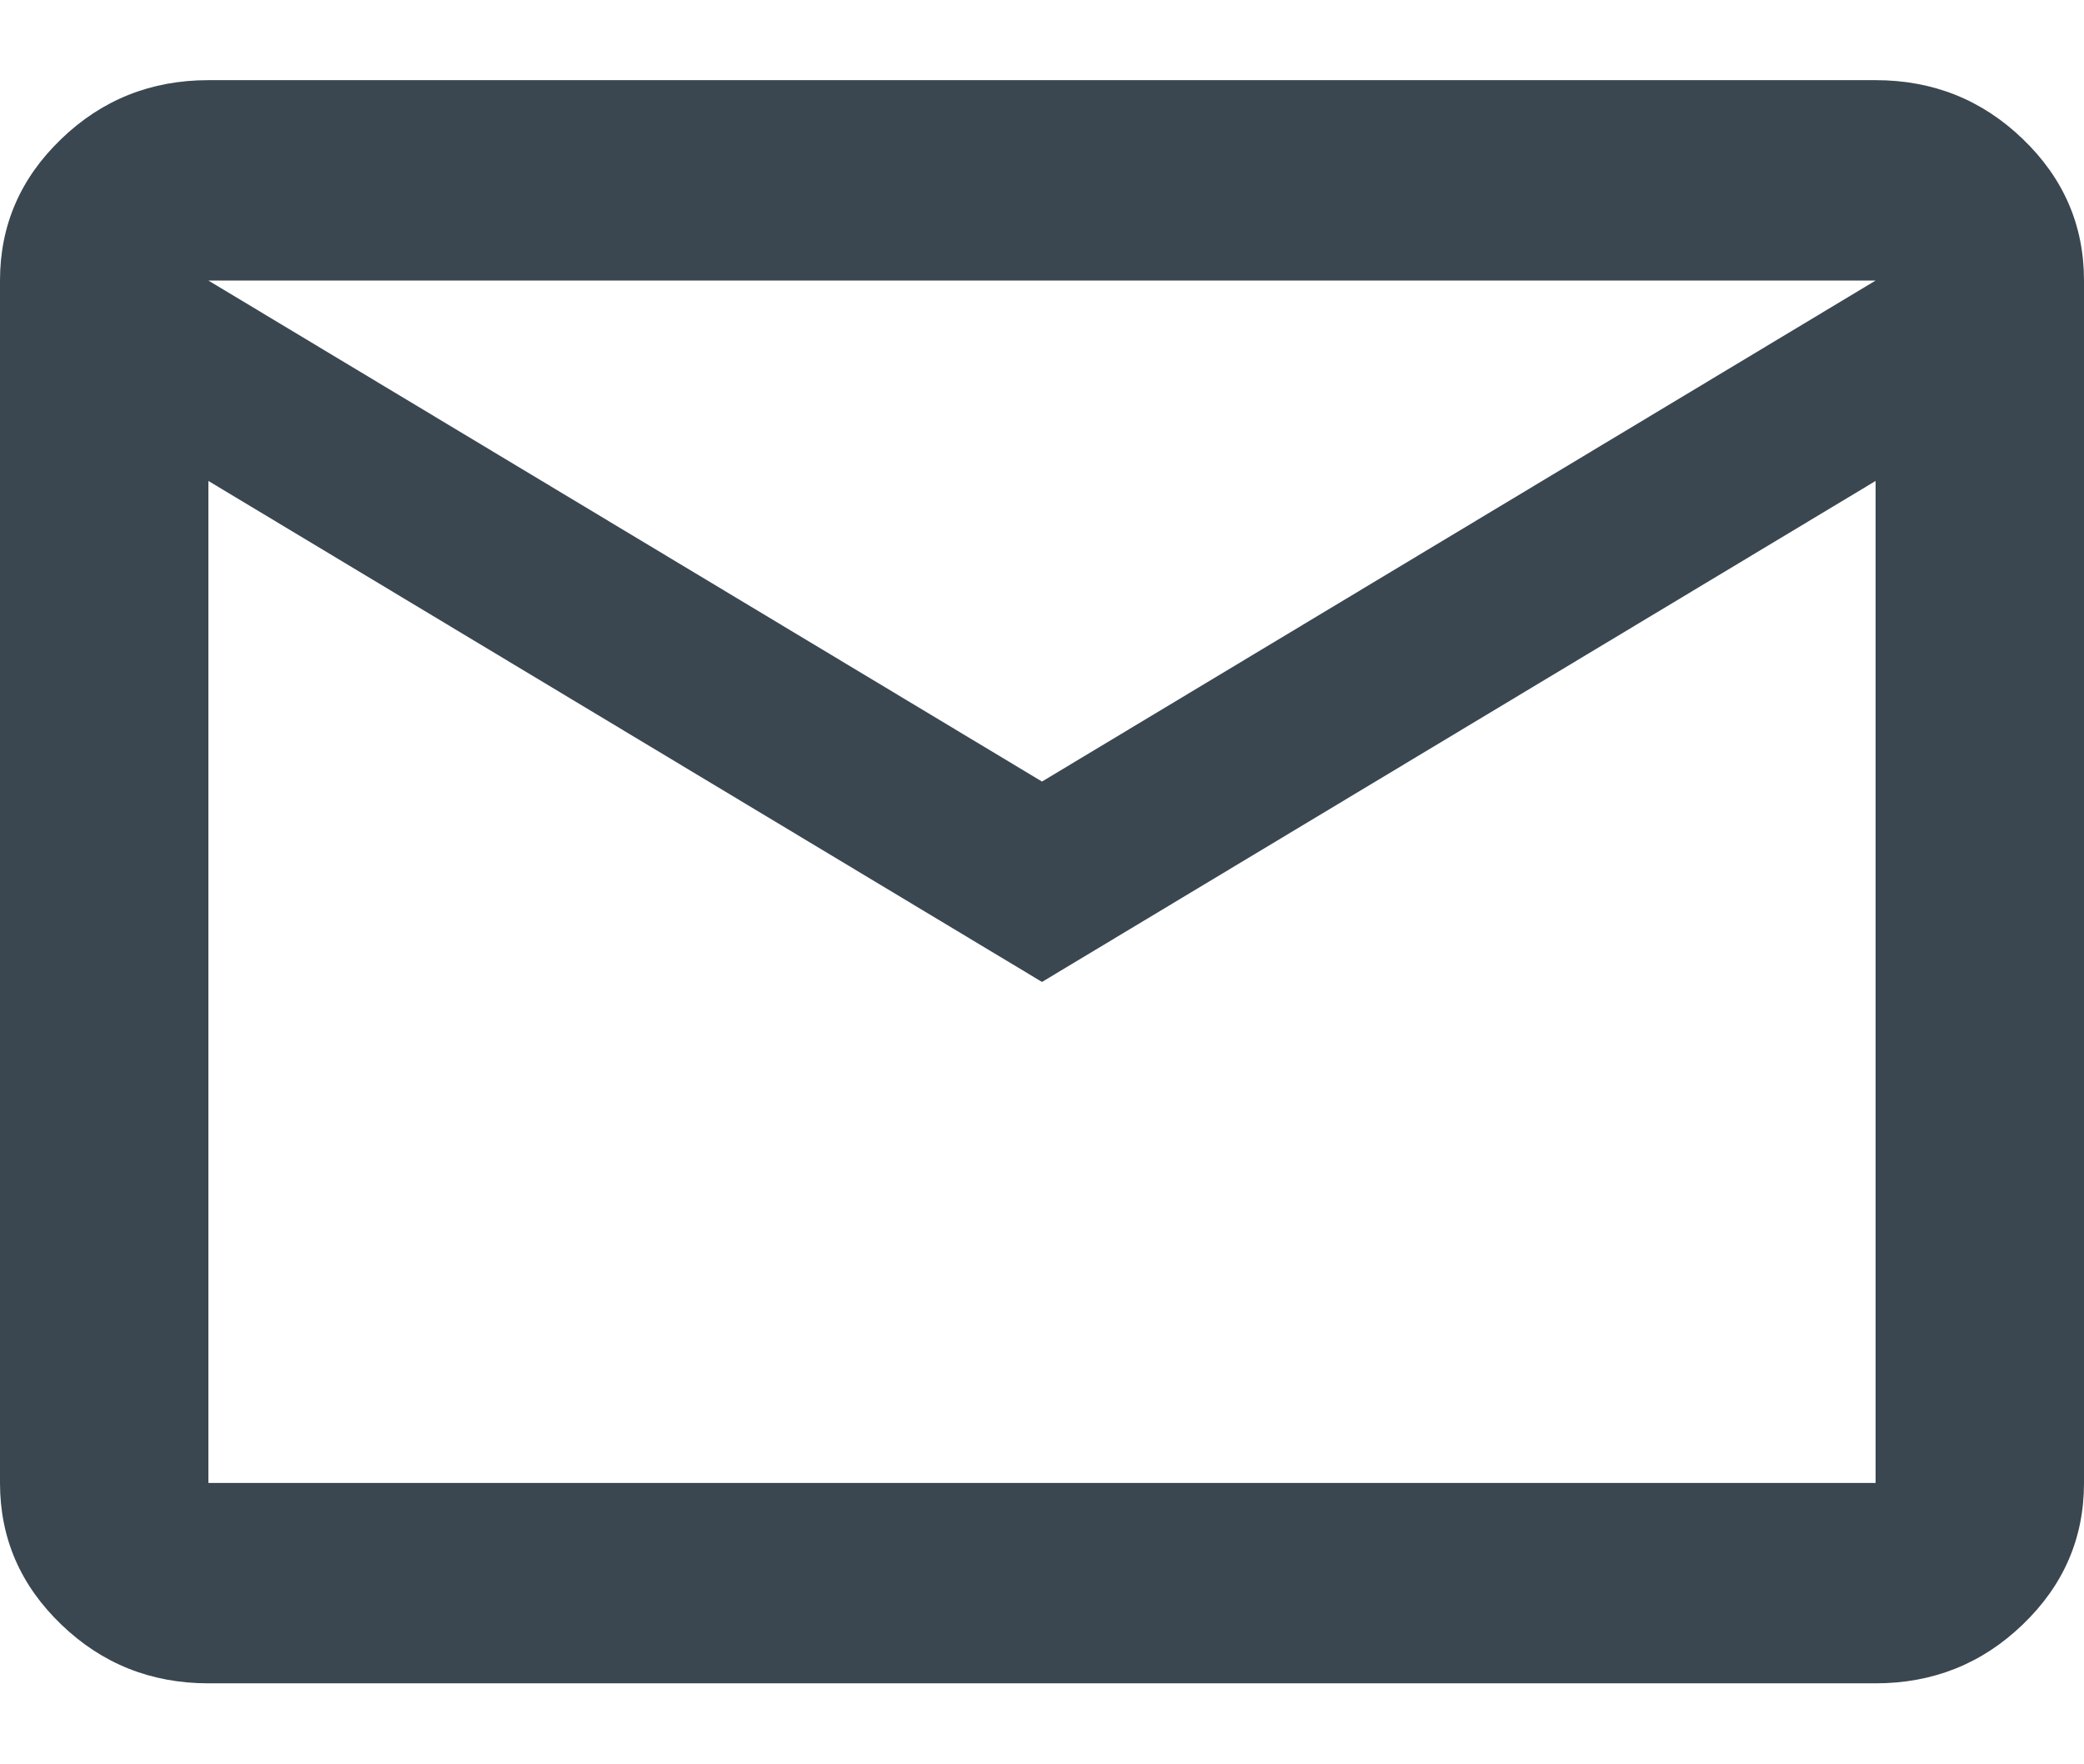
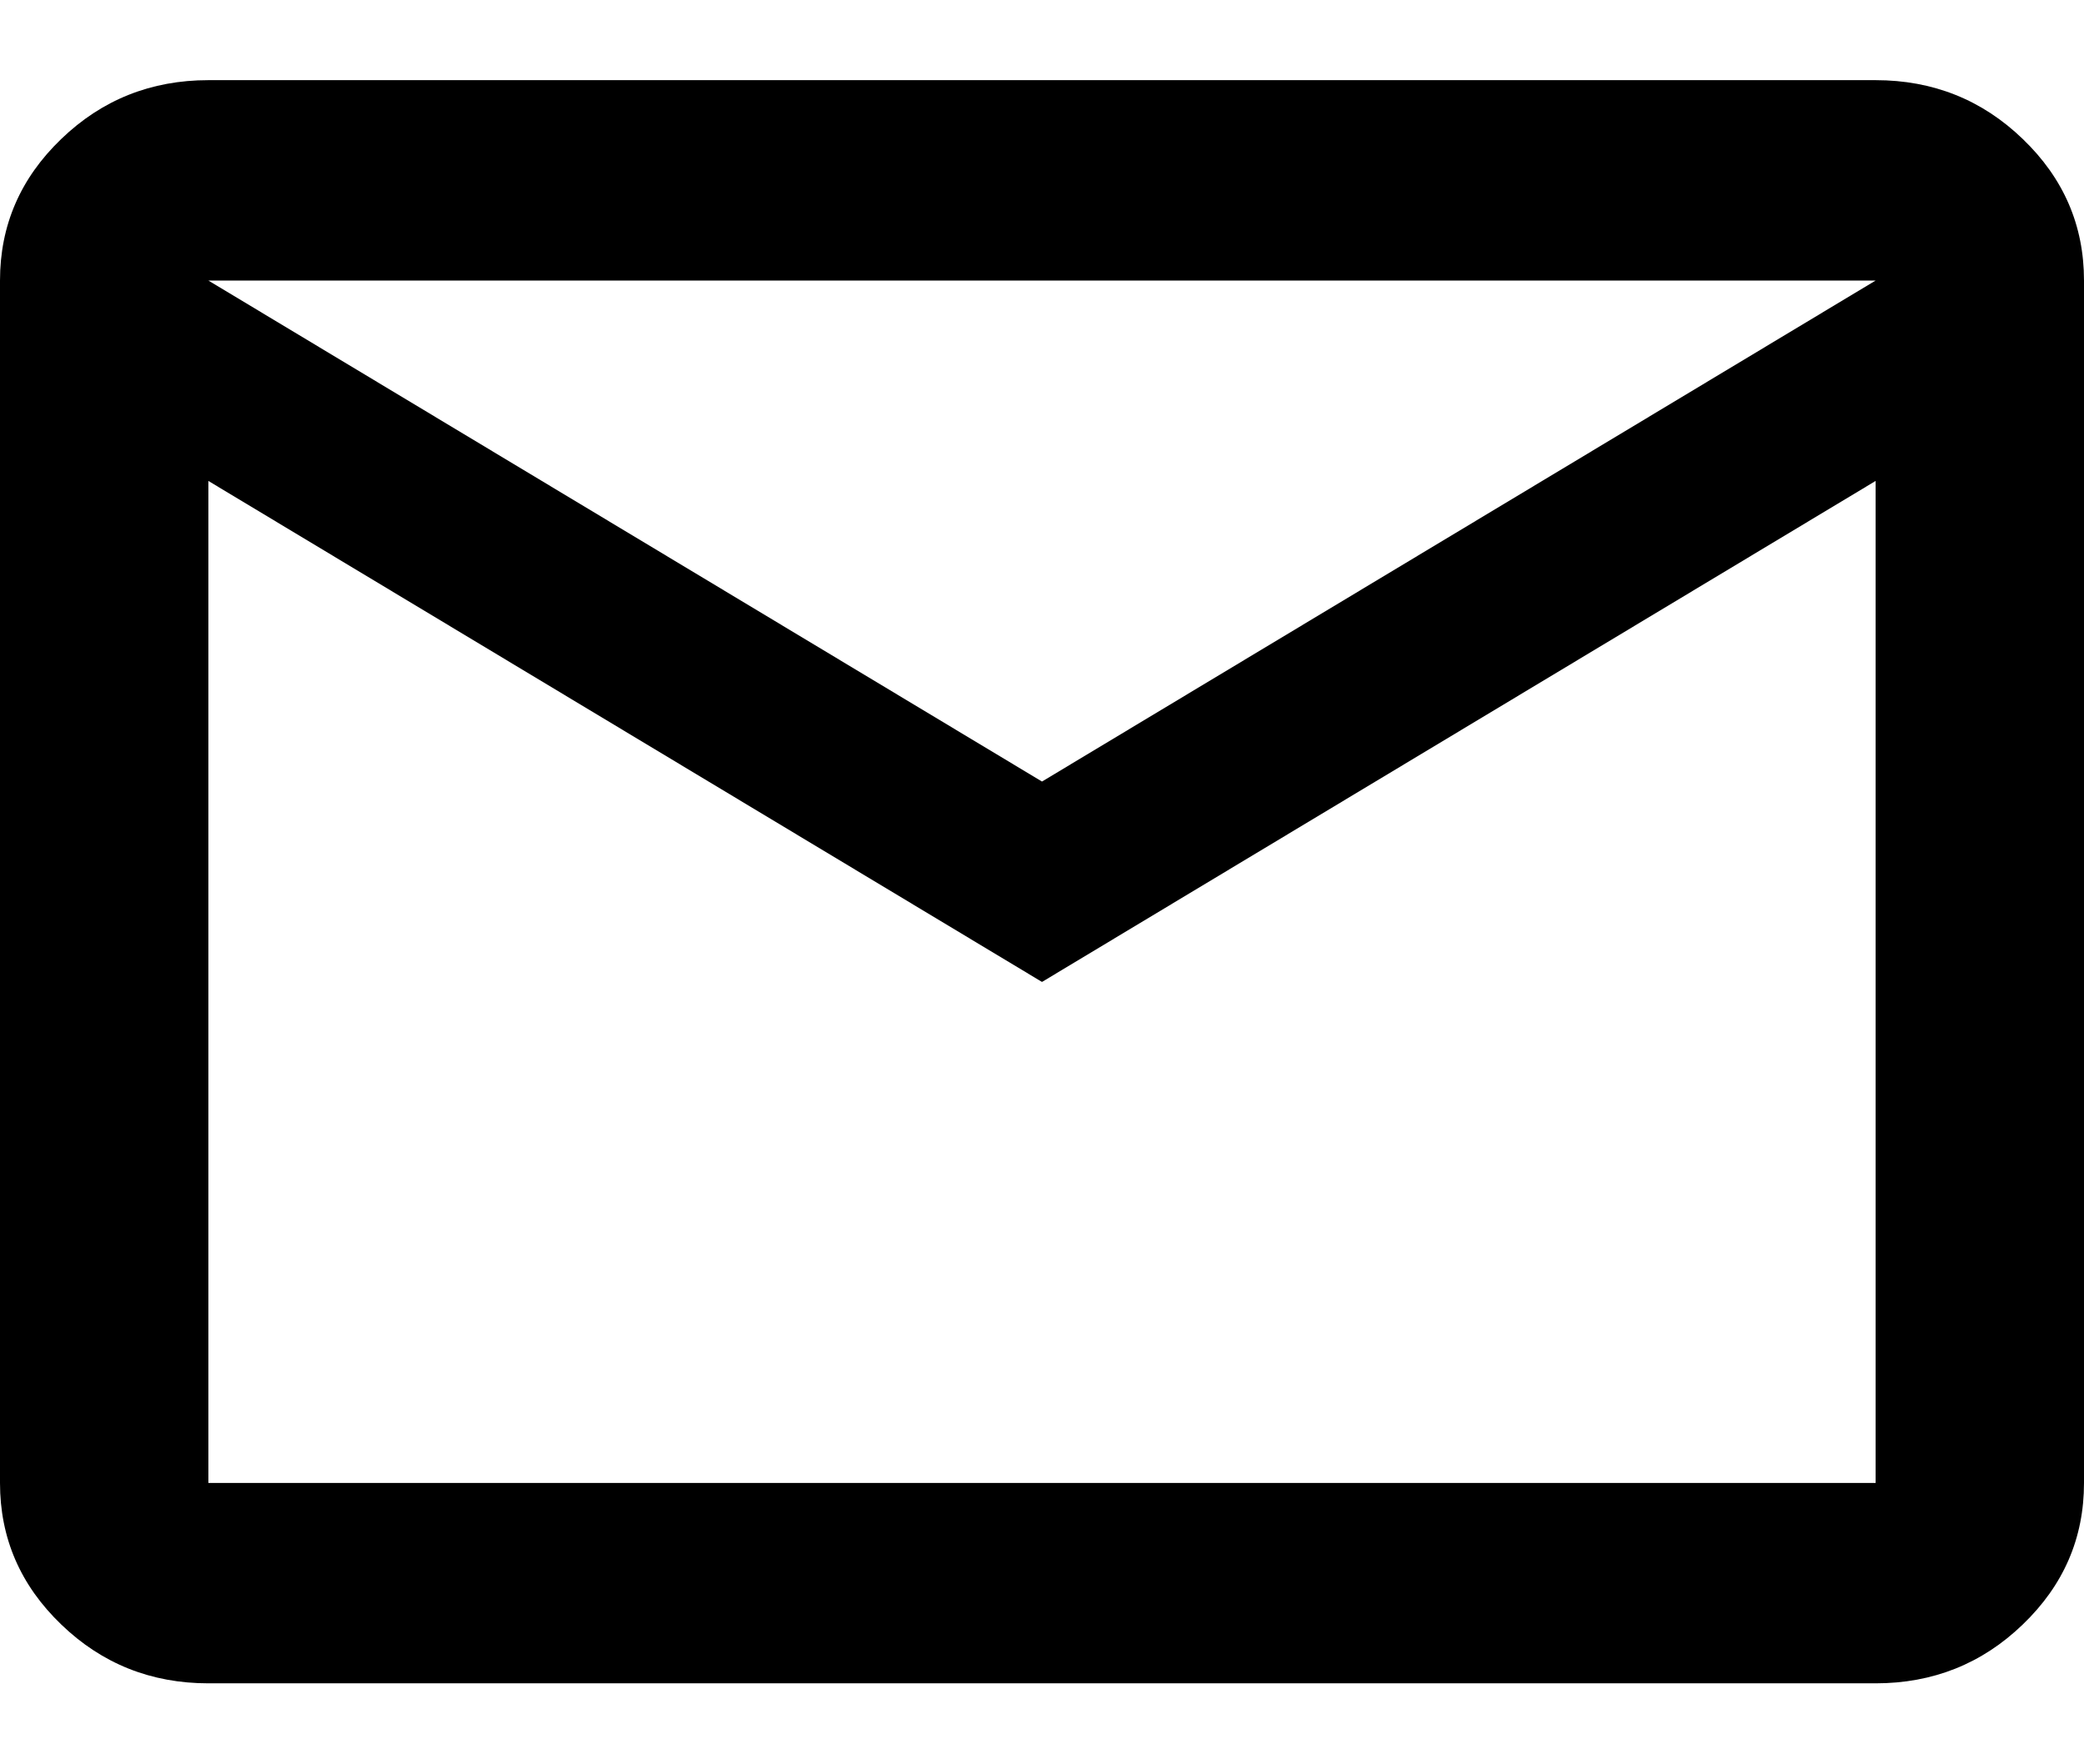
<svg xmlns="http://www.w3.org/2000/svg" width="13" height="11" viewBox="0 0 13 11" fill="none">
-   <path d="M1.3 10.5C0.943 10.5 0.636 10.378 0.382 10.133C0.127 9.888 0 9.594 0 9.25V1.75C0 1.406 0.127 1.112 0.382 0.867C0.636 0.622 0.943 0.5 1.3 0.5H11.7C12.057 0.5 12.364 0.622 12.618 0.867C12.873 1.112 13 1.406 13 1.75V9.25C13 9.594 12.873 9.888 12.618 10.133C12.364 10.378 12.057 10.5 11.7 10.5H1.3ZM6.5 6.125L1.3 3V9.25H11.7V3L6.5 6.125ZM6.5 4.875L11.7 1.75H1.3L6.5 4.875ZM1.3 3V1.75V9.25V3Z" fill="#3A4750" />
+   <path d="M1.3 10.5C0.943 10.5 0.636 10.378 0.382 10.133C0.127 9.888 0 9.594 0 9.25V1.75C0 1.406 0.127 1.112 0.382 0.867C0.636 0.622 0.943 0.5 1.3 0.5H11.7C12.057 0.5 12.364 0.622 12.618 0.867C12.873 1.112 13 1.406 13 1.75V9.25C13 9.594 12.873 9.888 12.618 10.133C12.364 10.378 12.057 10.5 11.7 10.5H1.3ZM6.5 6.125L1.3 3V9.25H11.7V3L6.5 6.125ZM6.5 4.875L11.7 1.75H1.3L6.5 4.875ZM1.3 3V1.75V9.25V3Z" fill="currentColor" />
</svg>
